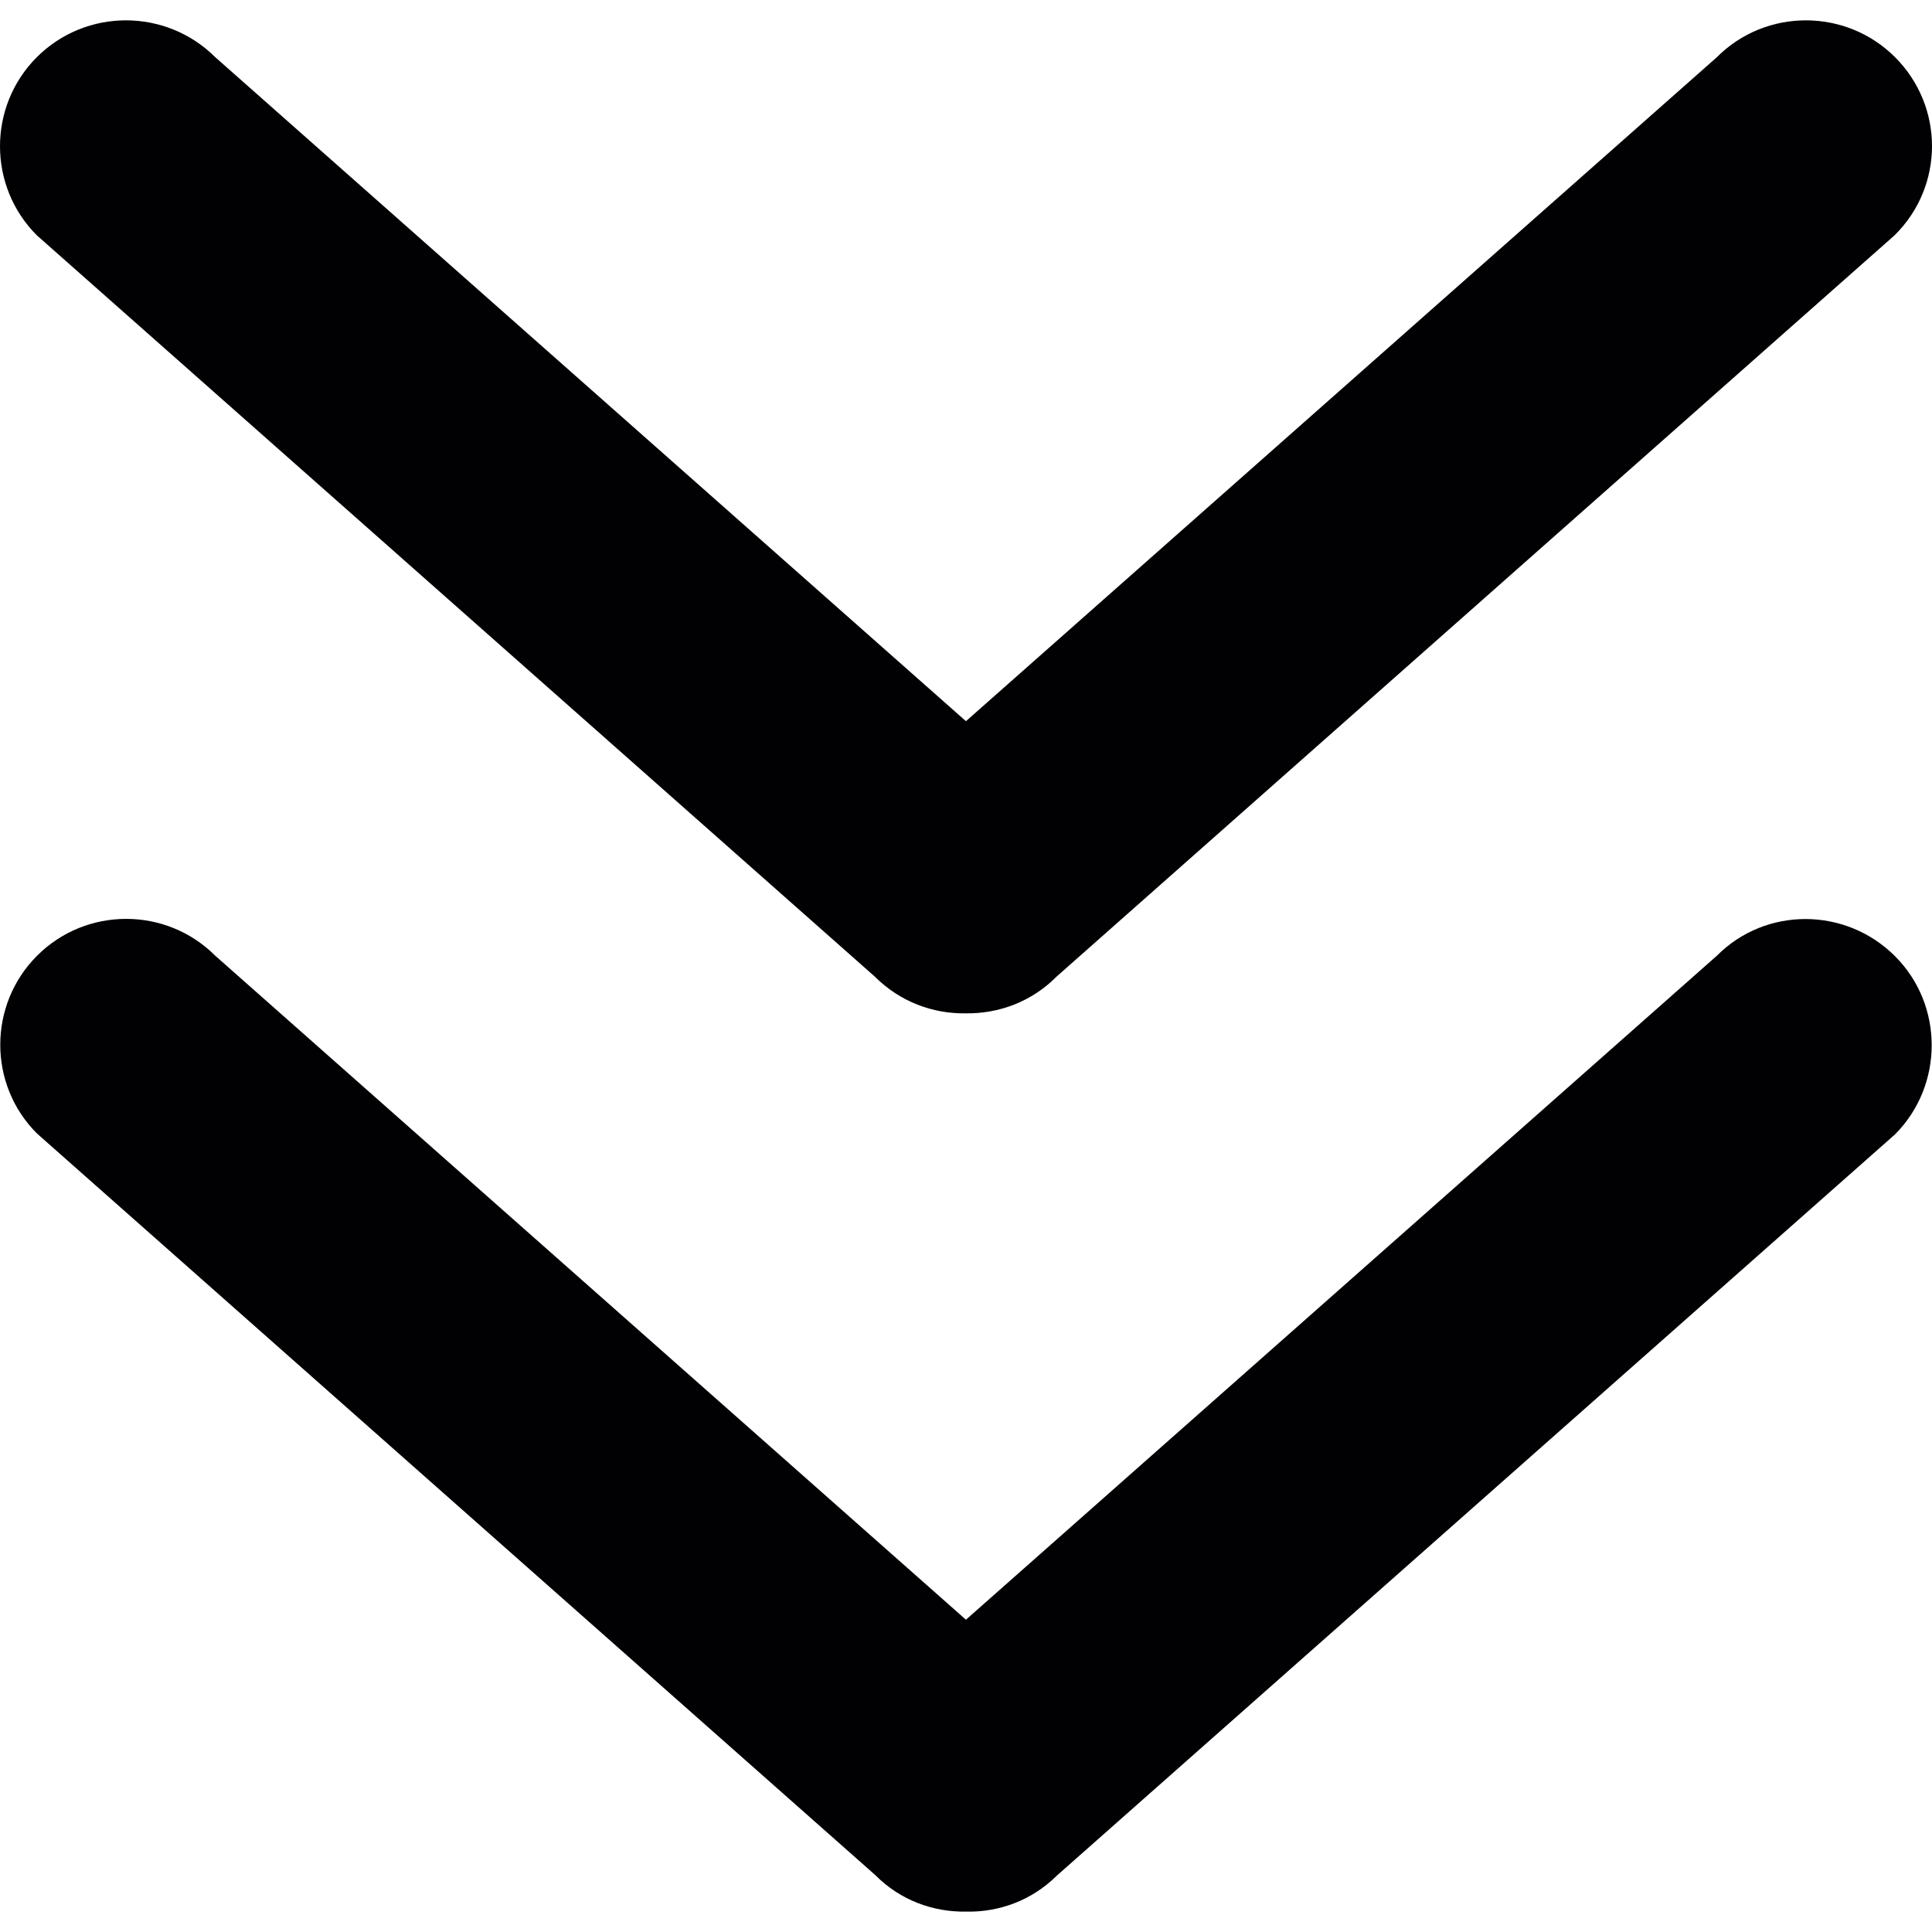
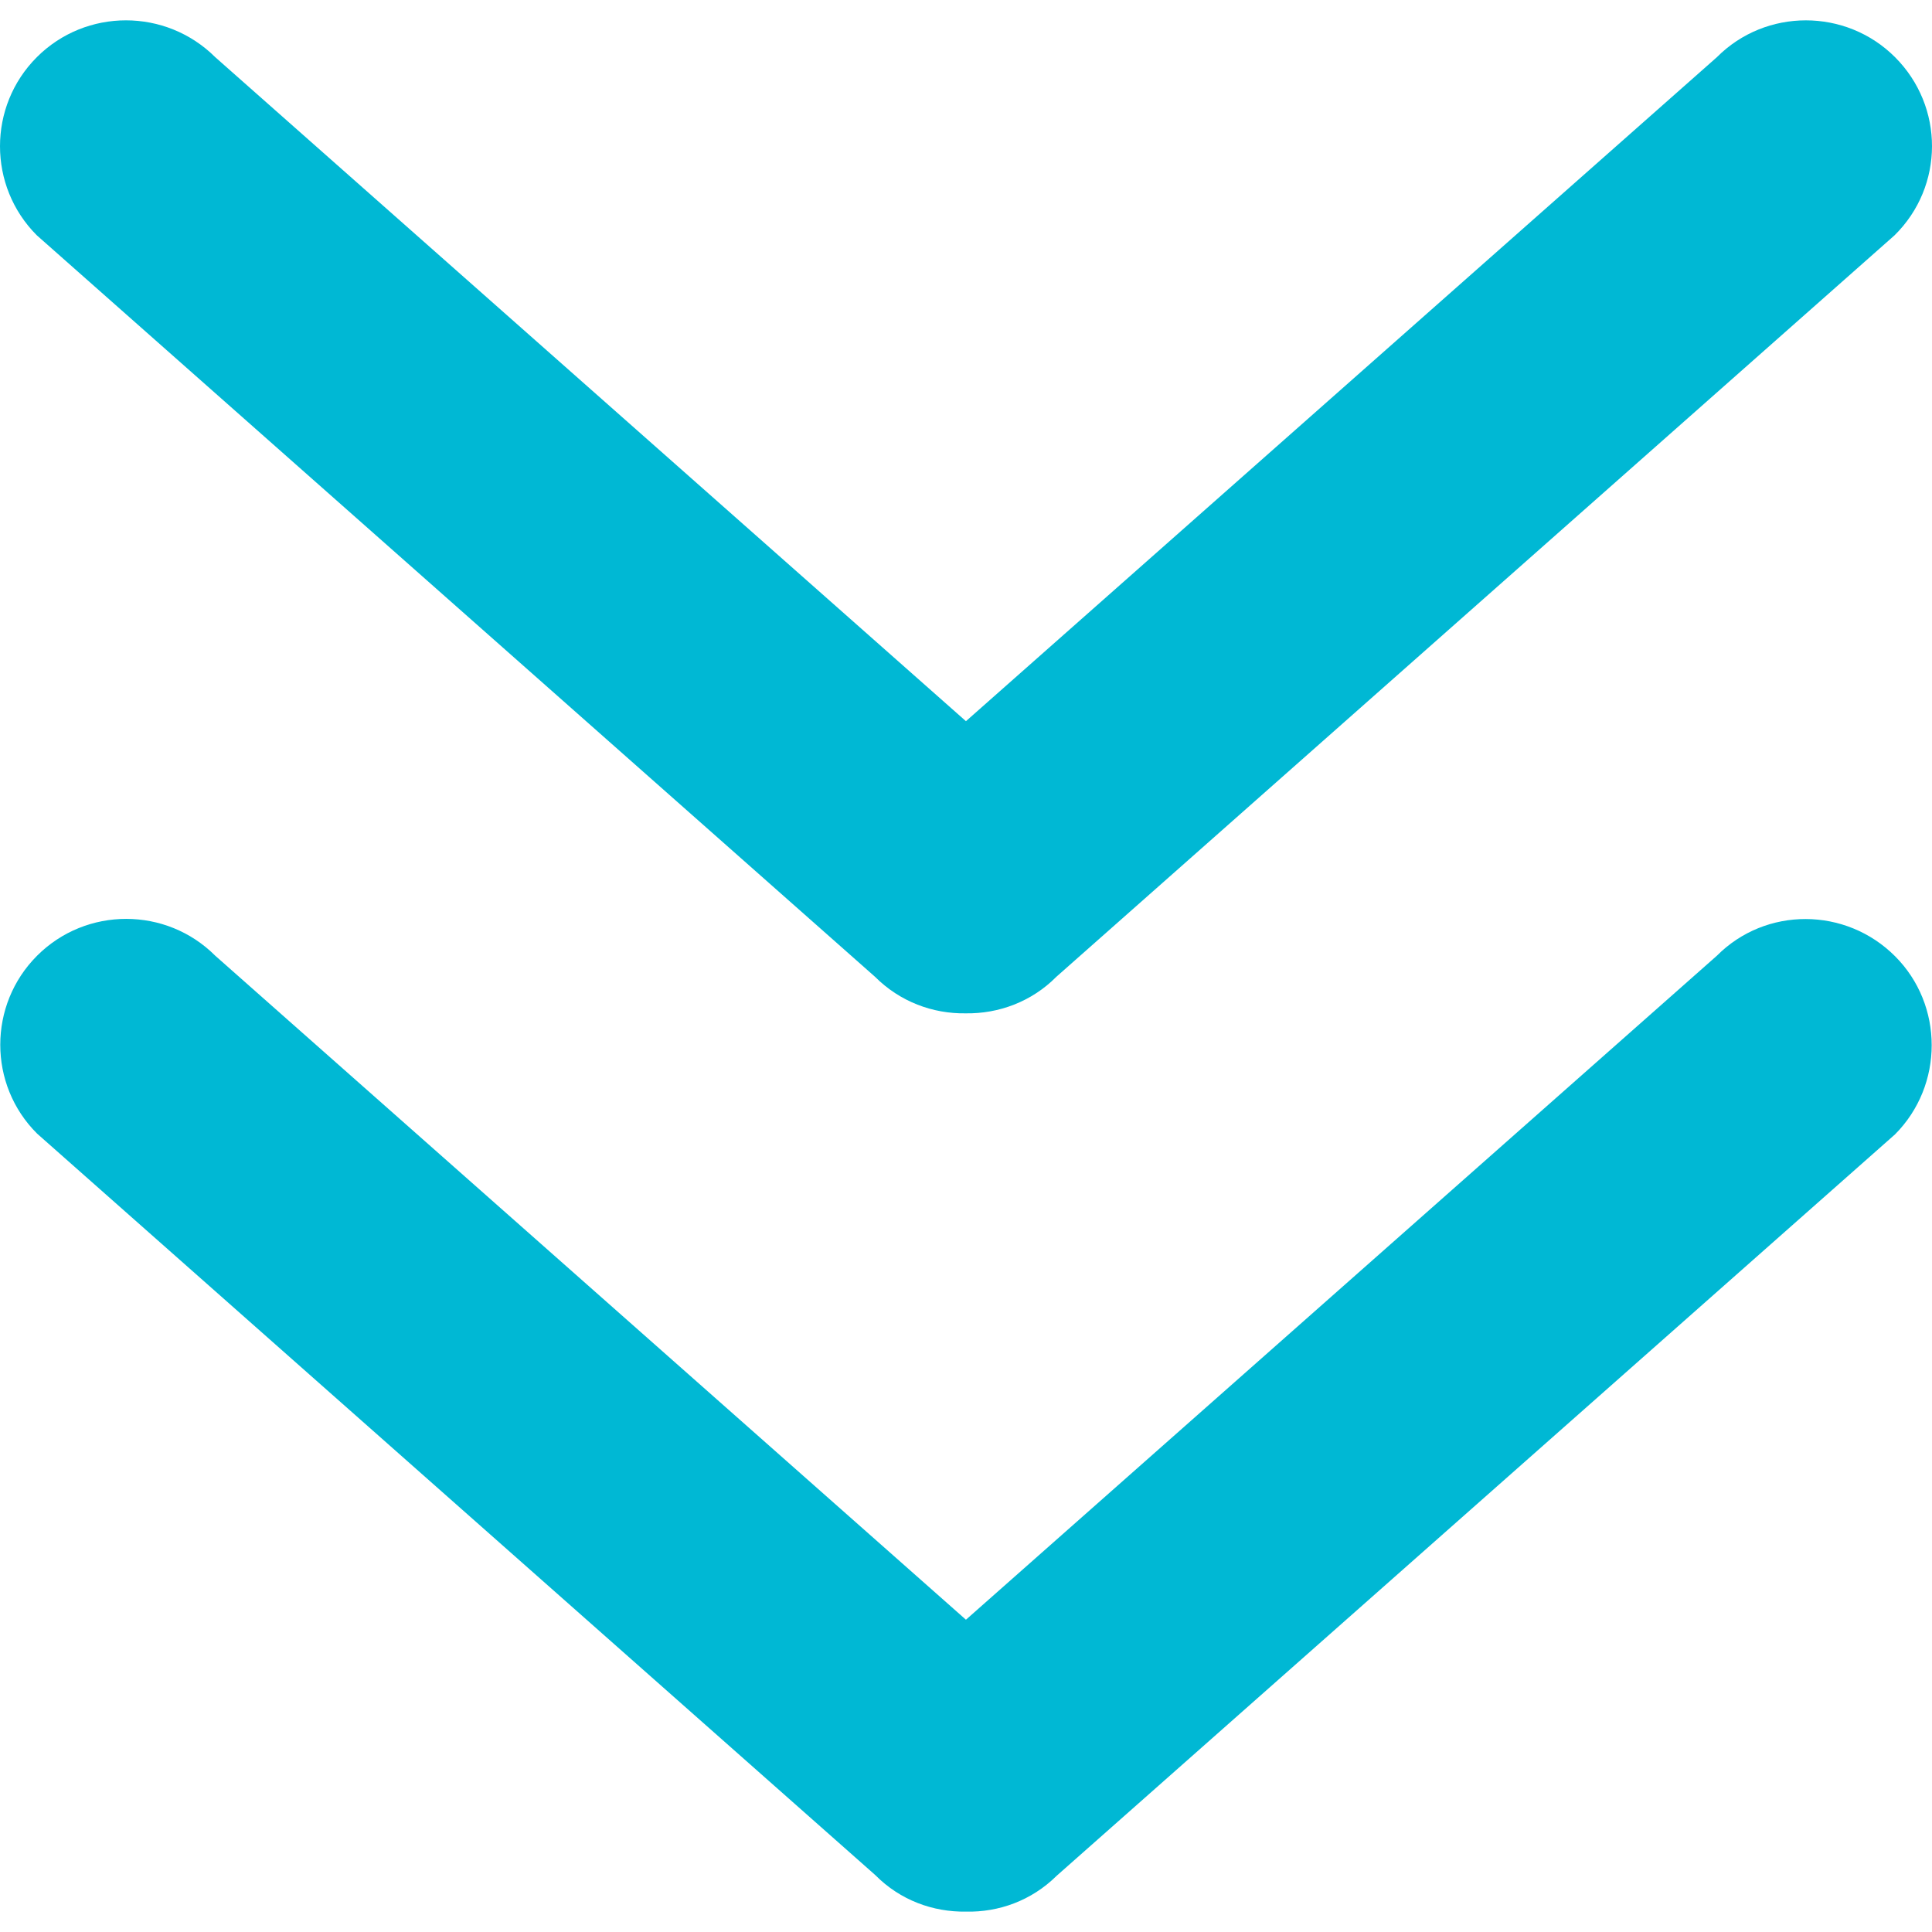
<svg xmlns="http://www.w3.org/2000/svg" version="1.1" id="Capa_1" x="0px" y="0px" viewBox="0 0 245.059 245.059" style="enable-background:new 0 0 245.059 245.059;" xml:space="preserve">
  <g>
    <g>
      <g>
-         <path style="fill:#010002;" d="M217.774,121.224l-95.252,84.224l-95.22-84.224c-6.229-6.229-16.368-6.229-22.597,0     s-6.229,16.368,0,22.566l106.312,94.044c3.178,3.21,7.342,4.704,11.505,4.64c4.164,0.095,8.327-1.398,11.505-4.545     l106.344-94.044c6.198-6.229,6.198-16.4,0-22.597C234.11,115.027,223.971,114.995,217.774,121.224z" />
-         <path style="fill:#010002;" d="M110.984,123.894c3.178,3.178,7.342,4.704,11.505,4.64c4.164,0.064,8.359-1.462,11.505-4.64     L240.307,29.85c6.325-6.229,6.325-16.336,0.064-22.597c-6.229-6.229-16.4-6.229-22.597,0l-95.252,84.224L27.301,7.252     c-6.261-6.229-16.4-6.229-22.629,0s-6.229,16.368,0,22.597L110.984,123.894z" />
+         <path style="fill:#00b8d4;" d="M217.774,121.224l-95.252,84.224l-95.22-84.224c-6.229-6.229-16.368-6.229-22.597,0     s-6.229,16.368,0,22.566l106.312,94.044c3.178,3.21,7.342,4.704,11.505,4.64c4.164,0.095,8.327-1.398,11.505-4.545     l106.344-94.044c6.198-6.229,6.198-16.4,0-22.597C234.11,115.027,223.971,114.995,217.774,121.224z" />
+         <path style="fill:#00b8d4;" d="M110.984,123.894c3.178,3.178,7.342,4.704,11.505,4.64c4.164,0.064,8.359-1.462,11.505-4.64     L240.307,29.85c6.325-6.229,6.325-16.336,0.064-22.597c-6.229-6.229-16.4-6.229-22.597,0l-95.252,84.224L27.301,7.252     c-6.261-6.229-16.4-6.229-22.629,0s-6.229,16.368,0,22.597L110.984,123.894z" />
      </g>
    </g>
  </g>
  <g>
</g>
  <g>
</g>
  <g>
</g>
  <g>
</g>
  <g>
</g>
  <g>
</g>
  <g>
</g>
  <g>
</g>
  <g>
</g>
  <g>
</g>
  <g>
</g>
  <g>
</g>
  <g>
</g>
  <g>
</g>
  <g>
</g>
</svg>
